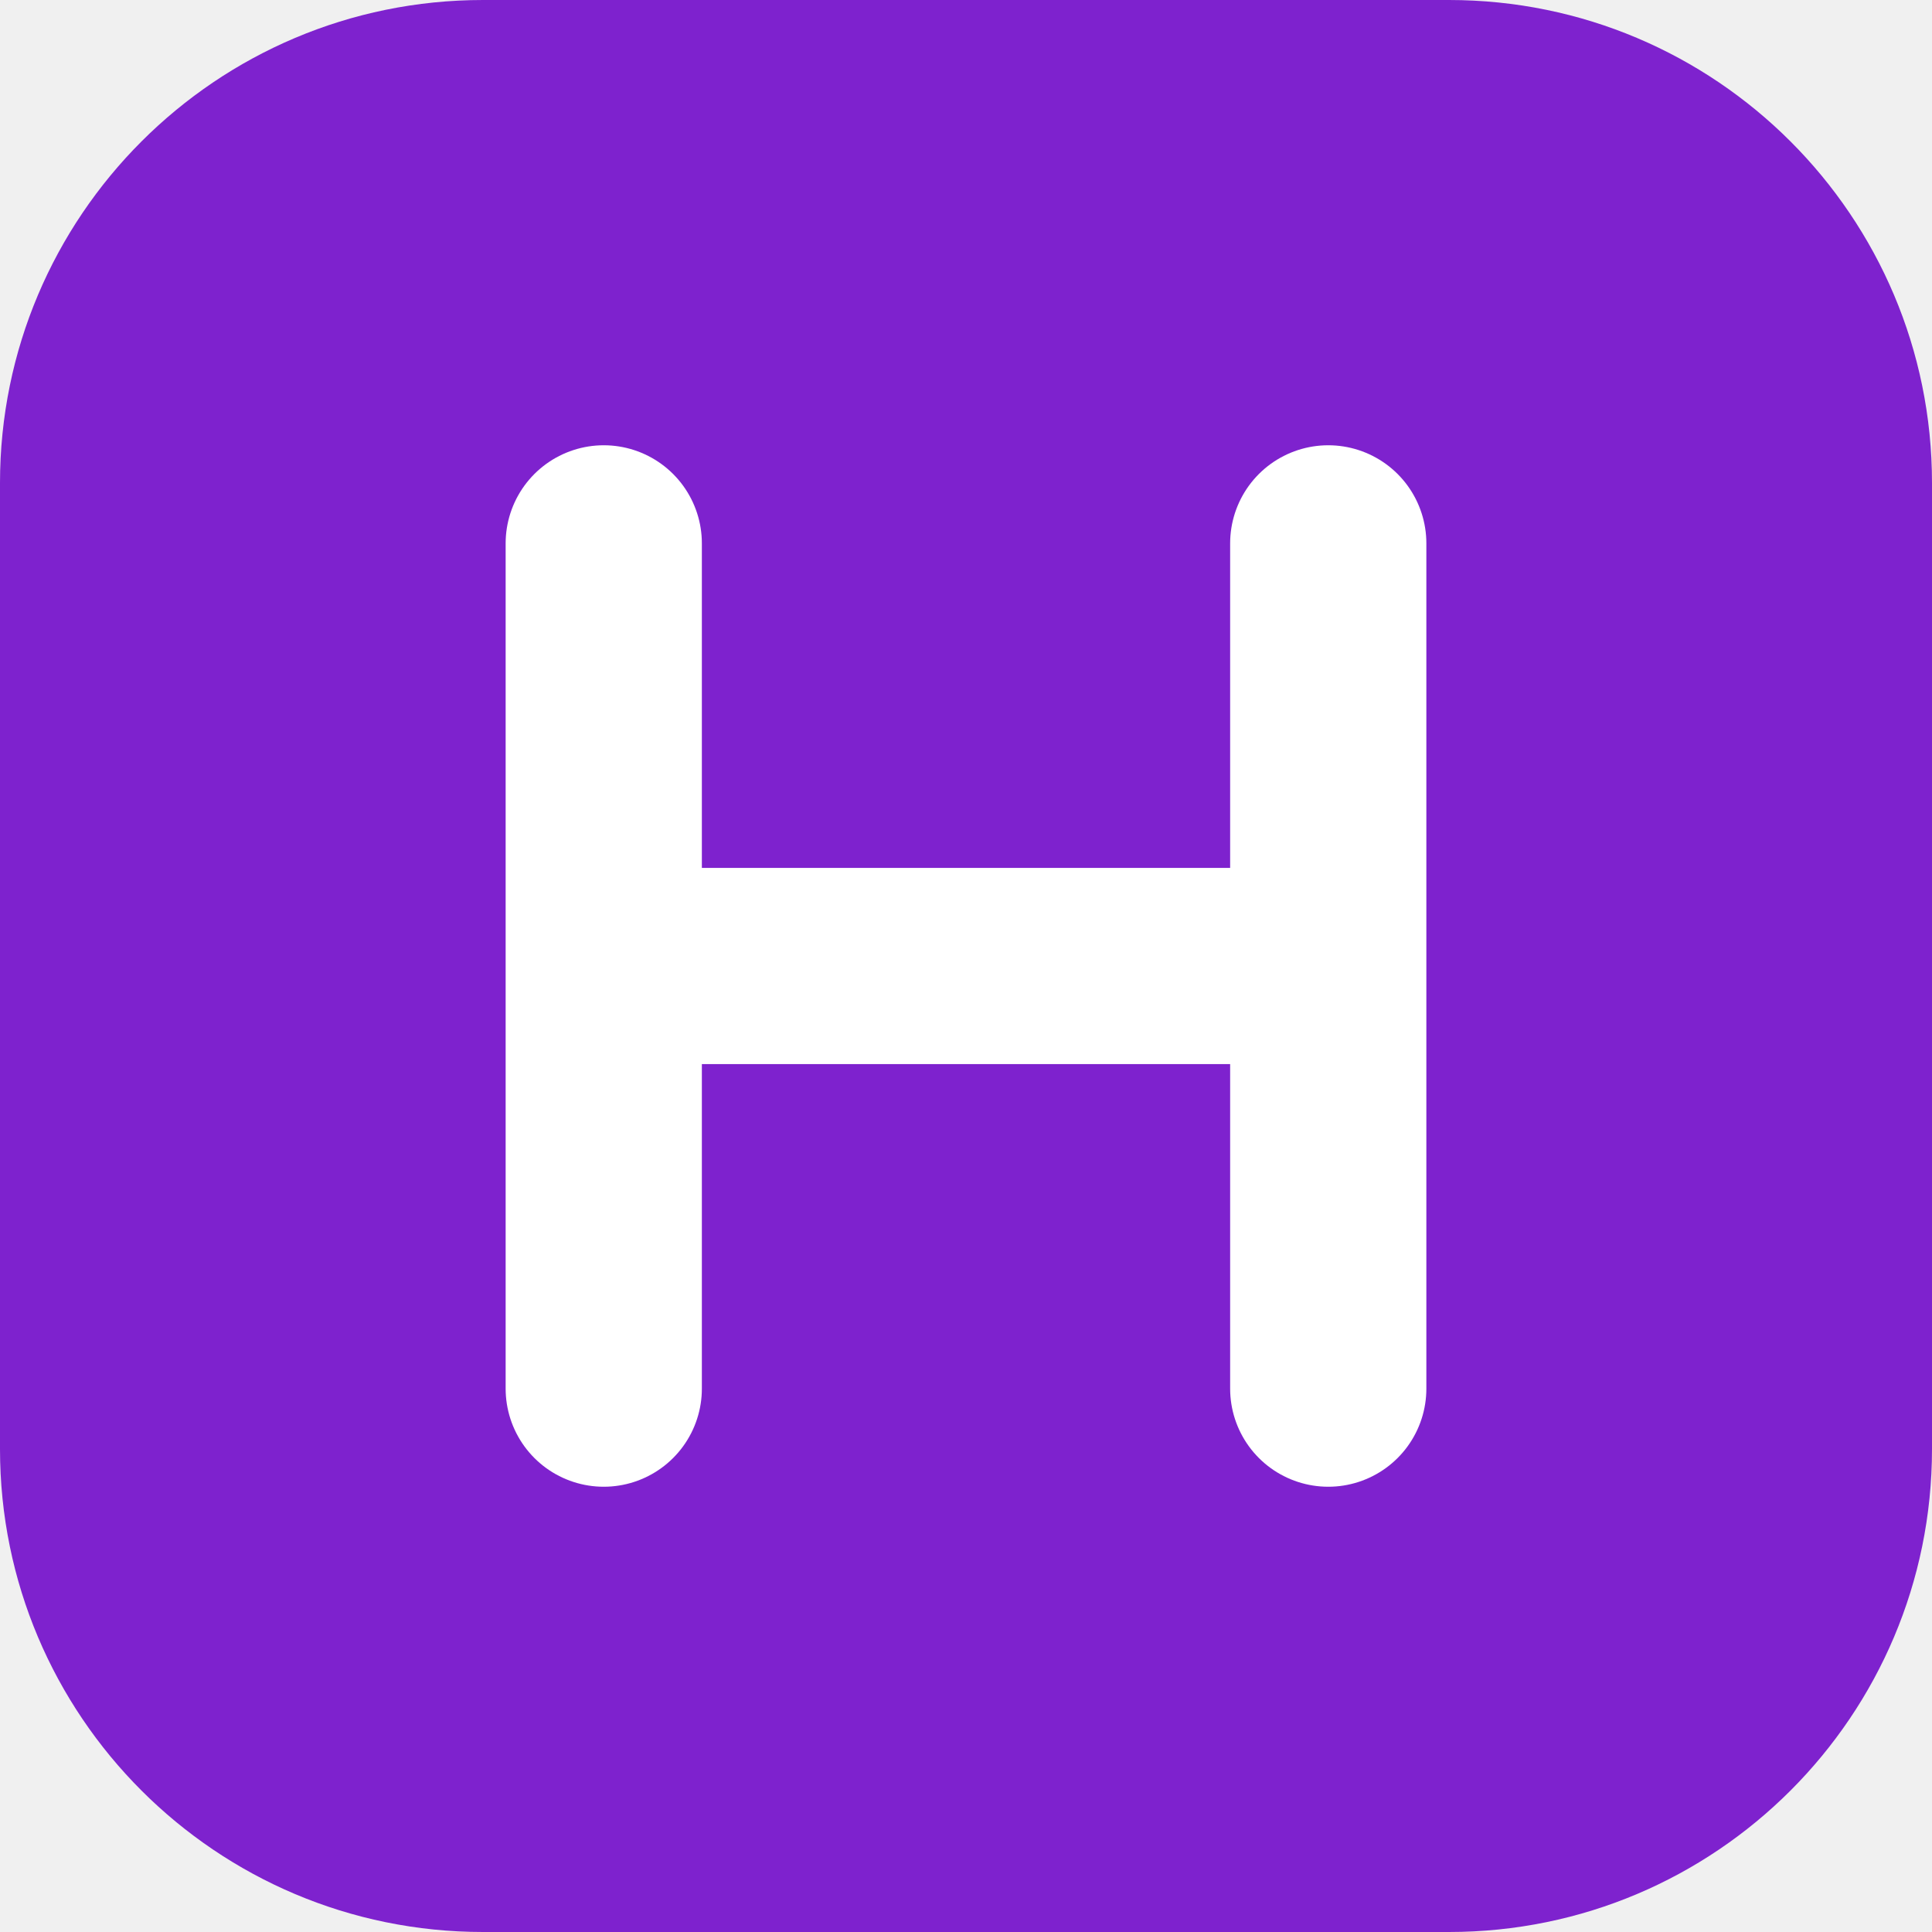
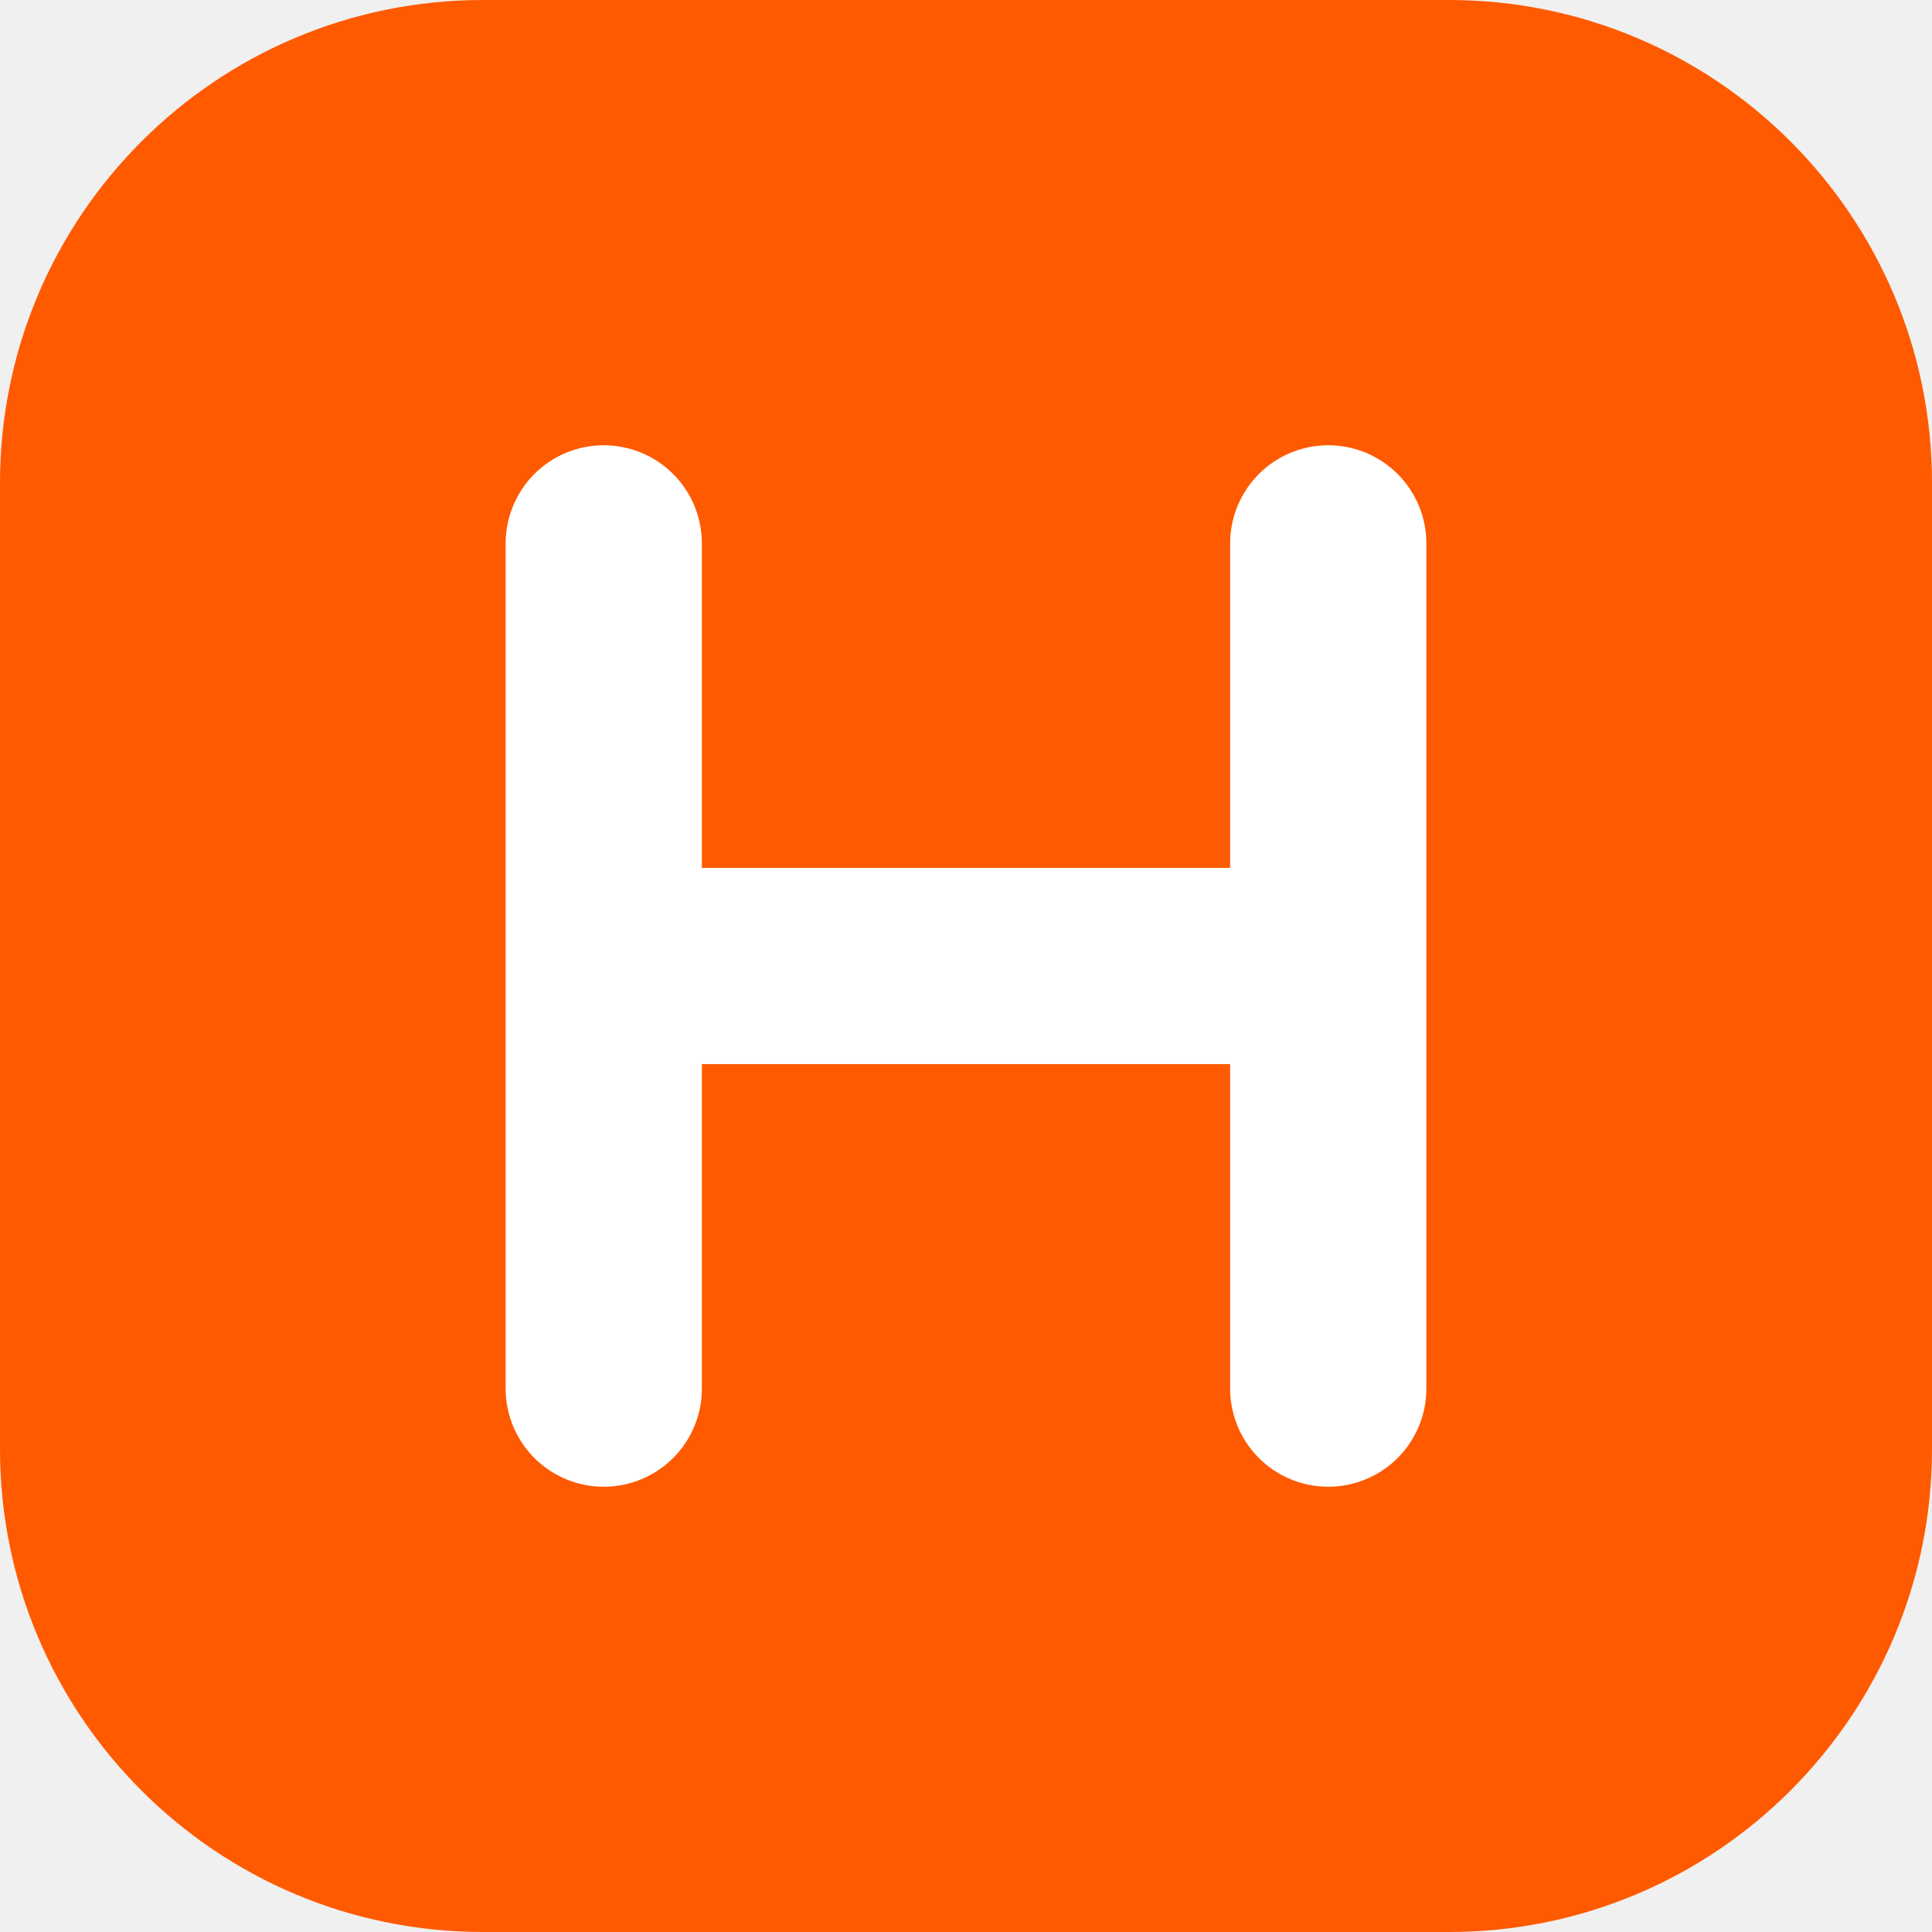
<svg xmlns="http://www.w3.org/2000/svg" viewBox="0 0 64 64" fill="none">
-   <rect width="64" height="64" rx="16" fill="#7E22CE" />
+   <rect width="64" height="64" rx="16" fill="#FF5A00" />
  <path d="M20 18V46M44 18V46M20 32H44" stroke="#FFFFFF" stroke-width="6.5" stroke-linecap="round" stroke-linejoin="round" />
</svg>
